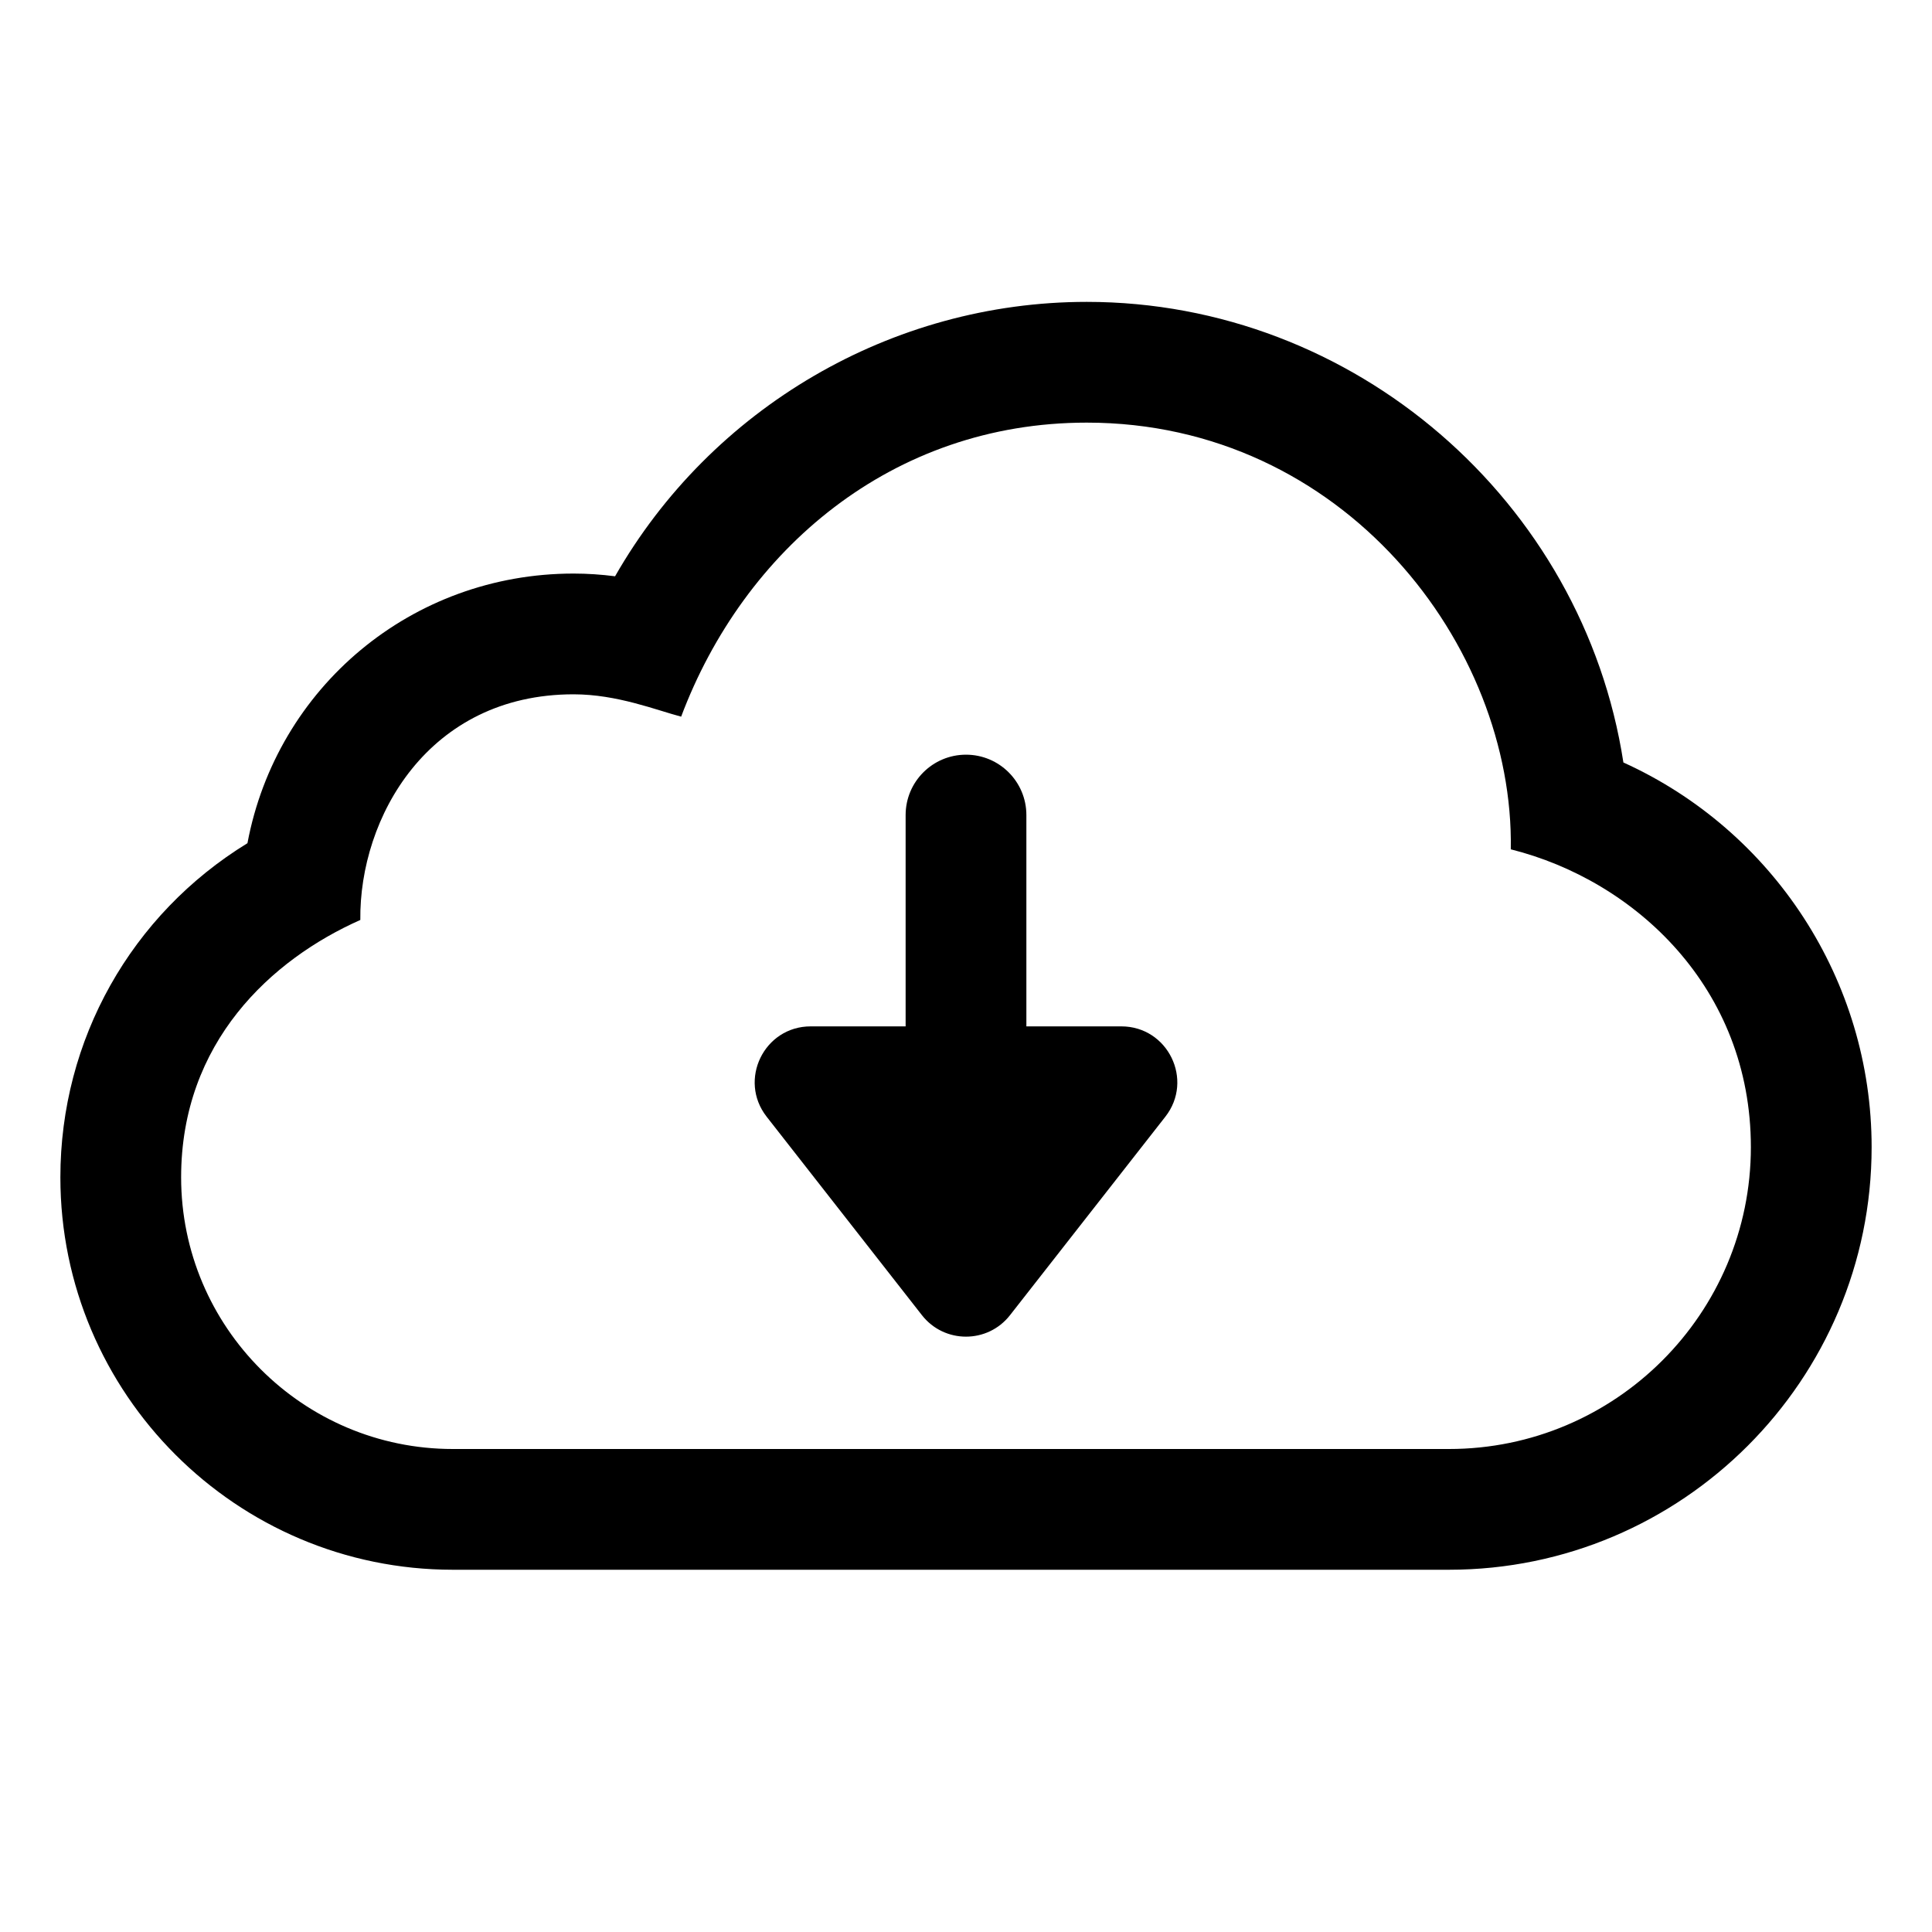
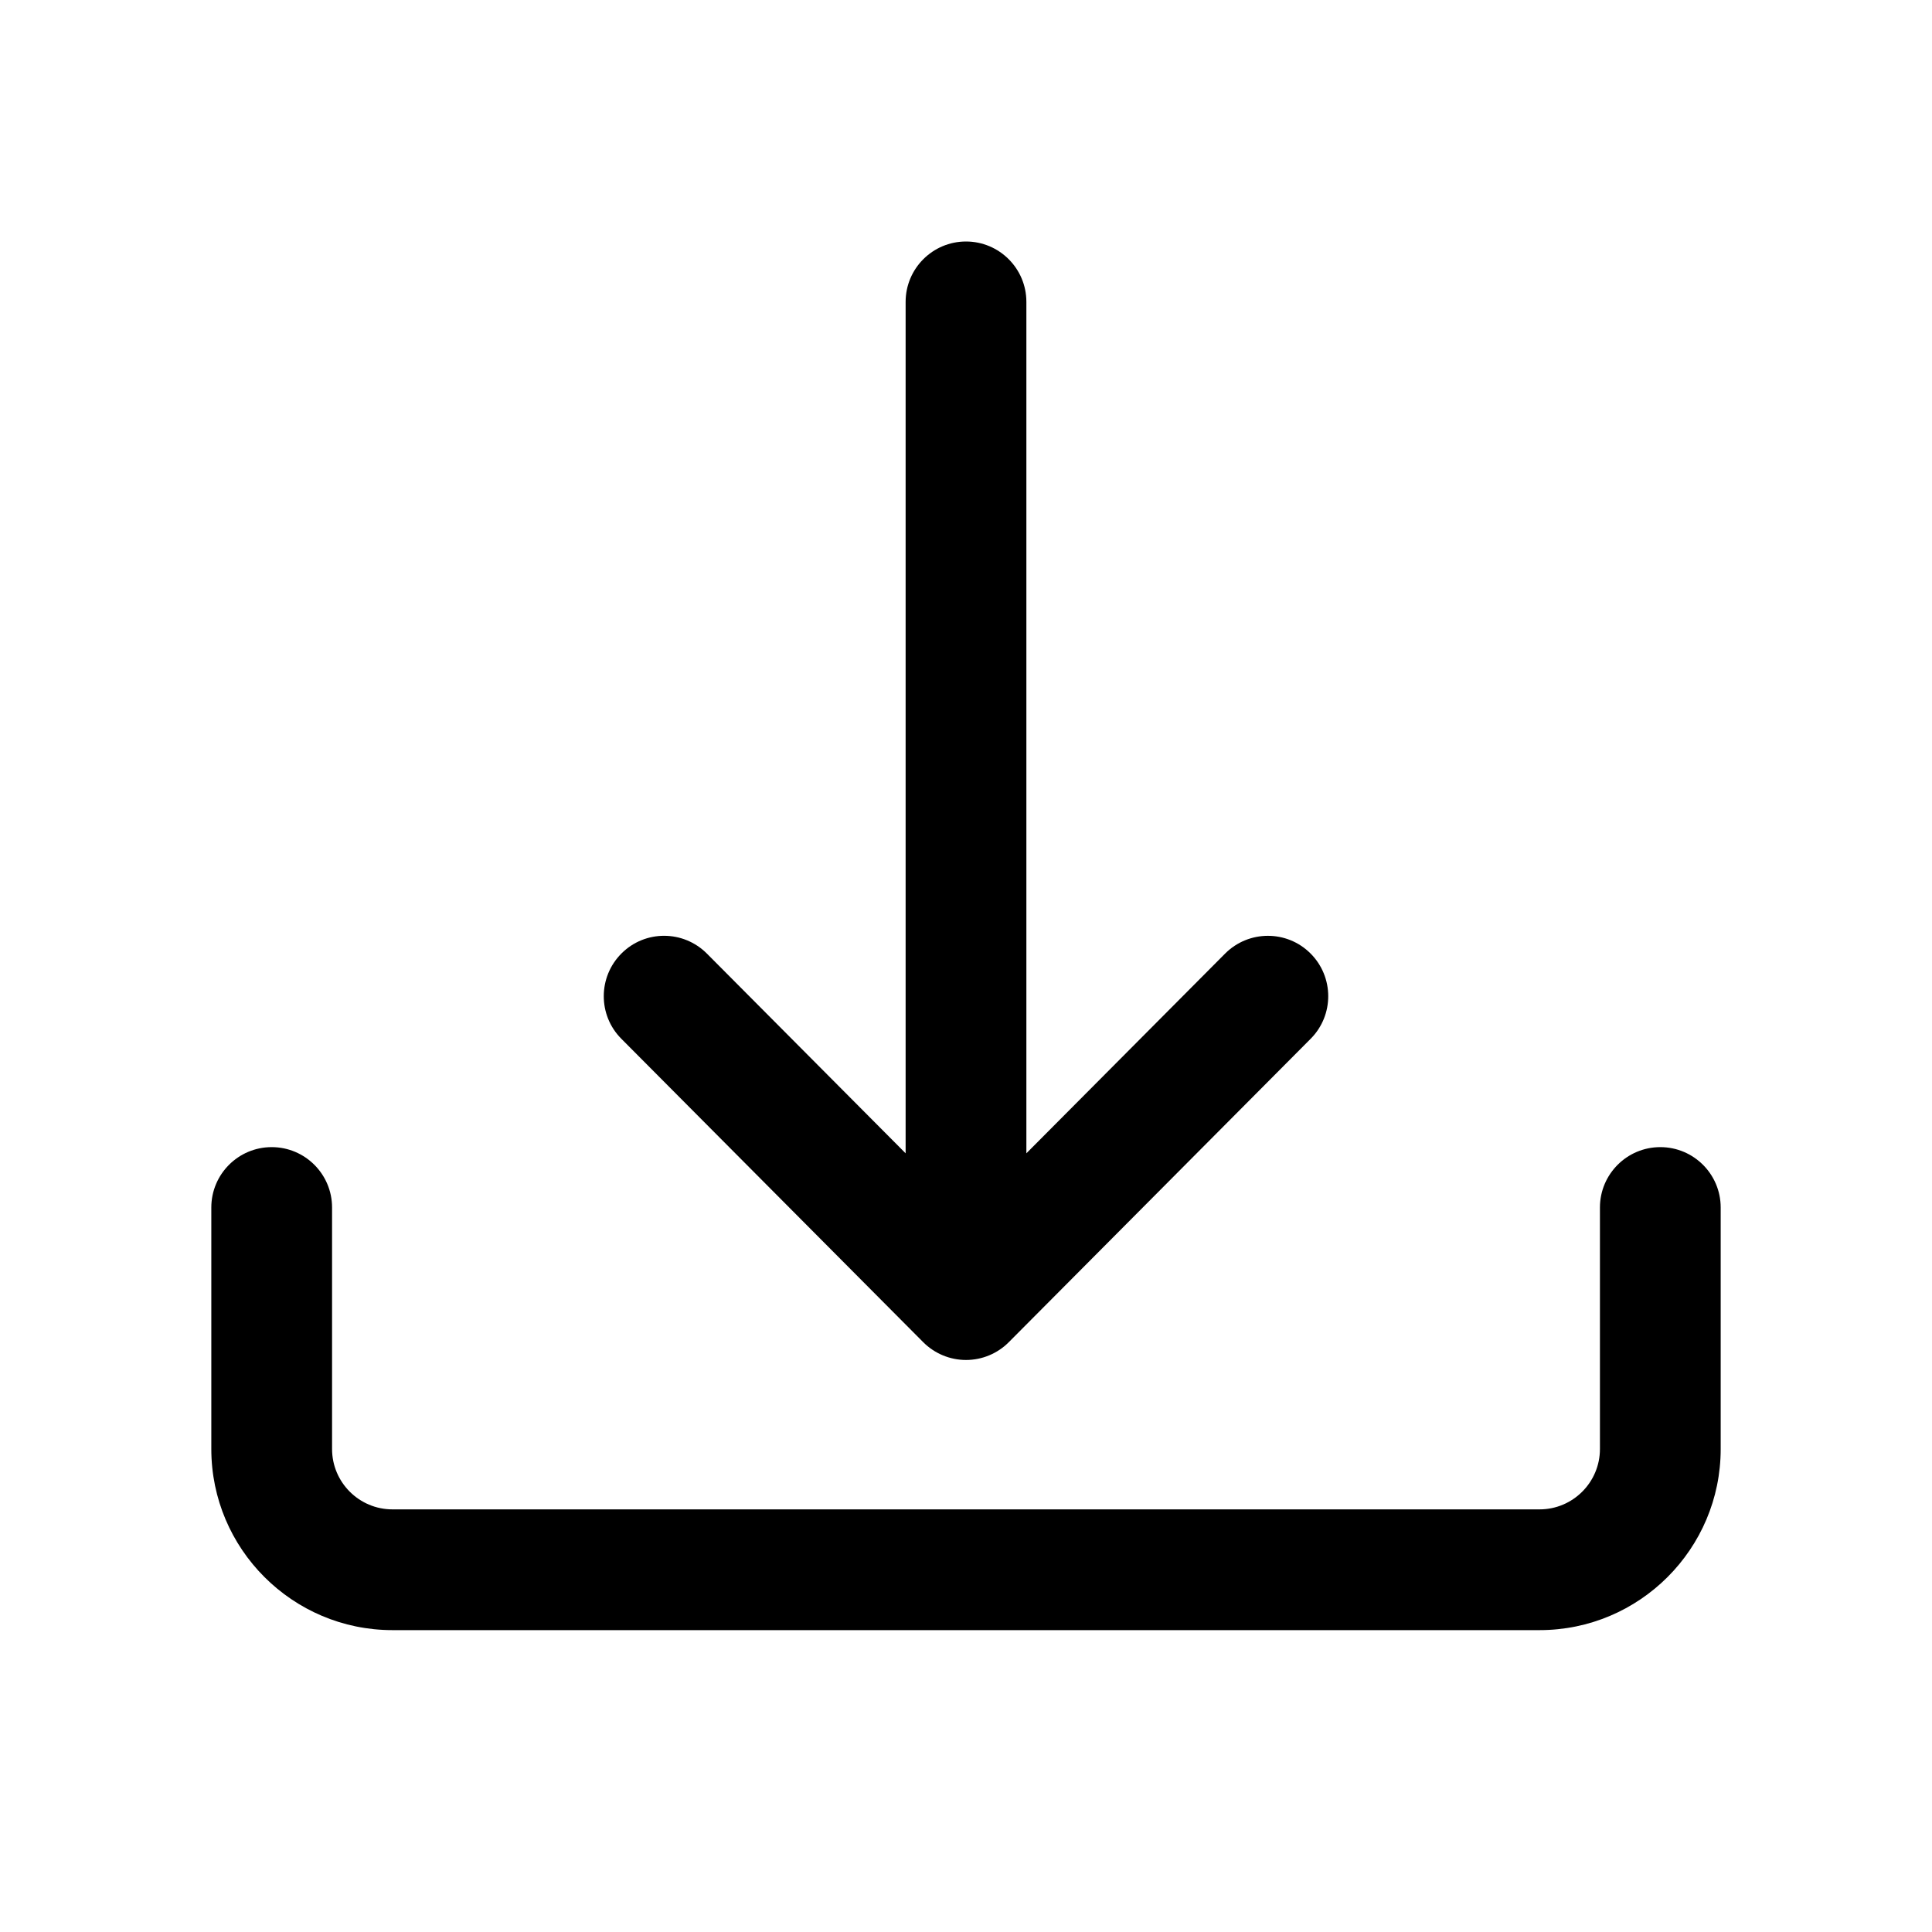
- <svg xmlns="http://www.w3.org/2000/svg" viewBox="0 0 64 64" width="100px" height="100px">
-   <path d="M 36 10 C 29.527 10 23.558 13.521 20.375 19.09 C 19.916 19.031 19.457 19 19 19 C 13.636 19 9.167 22.771 8.197 27.932 C 4.349 30.29 2 34.439 2 39 C 2 46.168 7.832 52 15 52 L 48 52 C 55.72 52 62 45.72 62 38 C 62 32.479 58.743 27.509 53.777 25.258 C 52.444 16.606 44.868 10 36 10 z M 36 14 C 44.503 14 50.162 21.39 50.047 28.135 C 54.166 29.166 58 32.73 58 38 C 58 43.514 53.514 48 48 48 L 15 48 C 10.037 48 6 43.962 6 39 C 6 34.529 8.985 31.785 11.936 30.475 C 11.898 27.091 14.181 23 19 23 C 20.446 23 21.745 23.526 22.564 23.74 C 24.637 18.225 29.541 14 36 14 z M 32 25 C 30.896 25 30 25.895 30 27 L 30 34 L 26.855 34 C 25.312 34 24.446 35.776 25.396 36.992 L 30.541 43.568 C 31.283 44.515 32.716 44.515 33.457 43.568 L 38.604 36.992 C 39.555 35.776 38.688 34 37.145 34 L 34 34 L 34 27 C 34 25.895 33.104 25 32 25 z" />
+ <svg xmlns="http://www.w3.org/2000/svg" viewBox="0 0 64 64" width="192px" height="192px">
+   <path d="M 32 8 C 30.896 8 30 8.896 30 10 L 30 38.205 L 23.418 31.59 C 22.639 30.807 21.373 30.801 20.59 31.582 C 19.808 32.361 19.803 33.627 20.582 34.41 L 30.582 44.461 C 30.958 44.838 31.468 45.051 32 45.051 C 32.532 45.051 33.042 44.839 33.418 44.461 L 43.418 34.41 C 44.197 33.627 44.192 32.361 43.41 31.582 C 42.627 30.802 41.361 30.808 40.582 31.59 L 34 38.205 L 34 10 C 34 8.896 33.104 8 32 8 z M 9 38 C 7.896 38 7 38.896 7 40 L 7 48 C 7 51.309 9.691 54 13 54 L 51 54 C 54.309 54 57 51.309 57 48 L 57 40 C 57 38.896 56.104 38 55 38 C 53.896 38 53 38.896 53 40 L 53 48 C 53 49.103 52.103 50 51 50 L 13 50 C 11.897 50 11 49.103 11 48 L 11 40 C 11 38.896 10.104 38 9 38 z" />
</svg>
